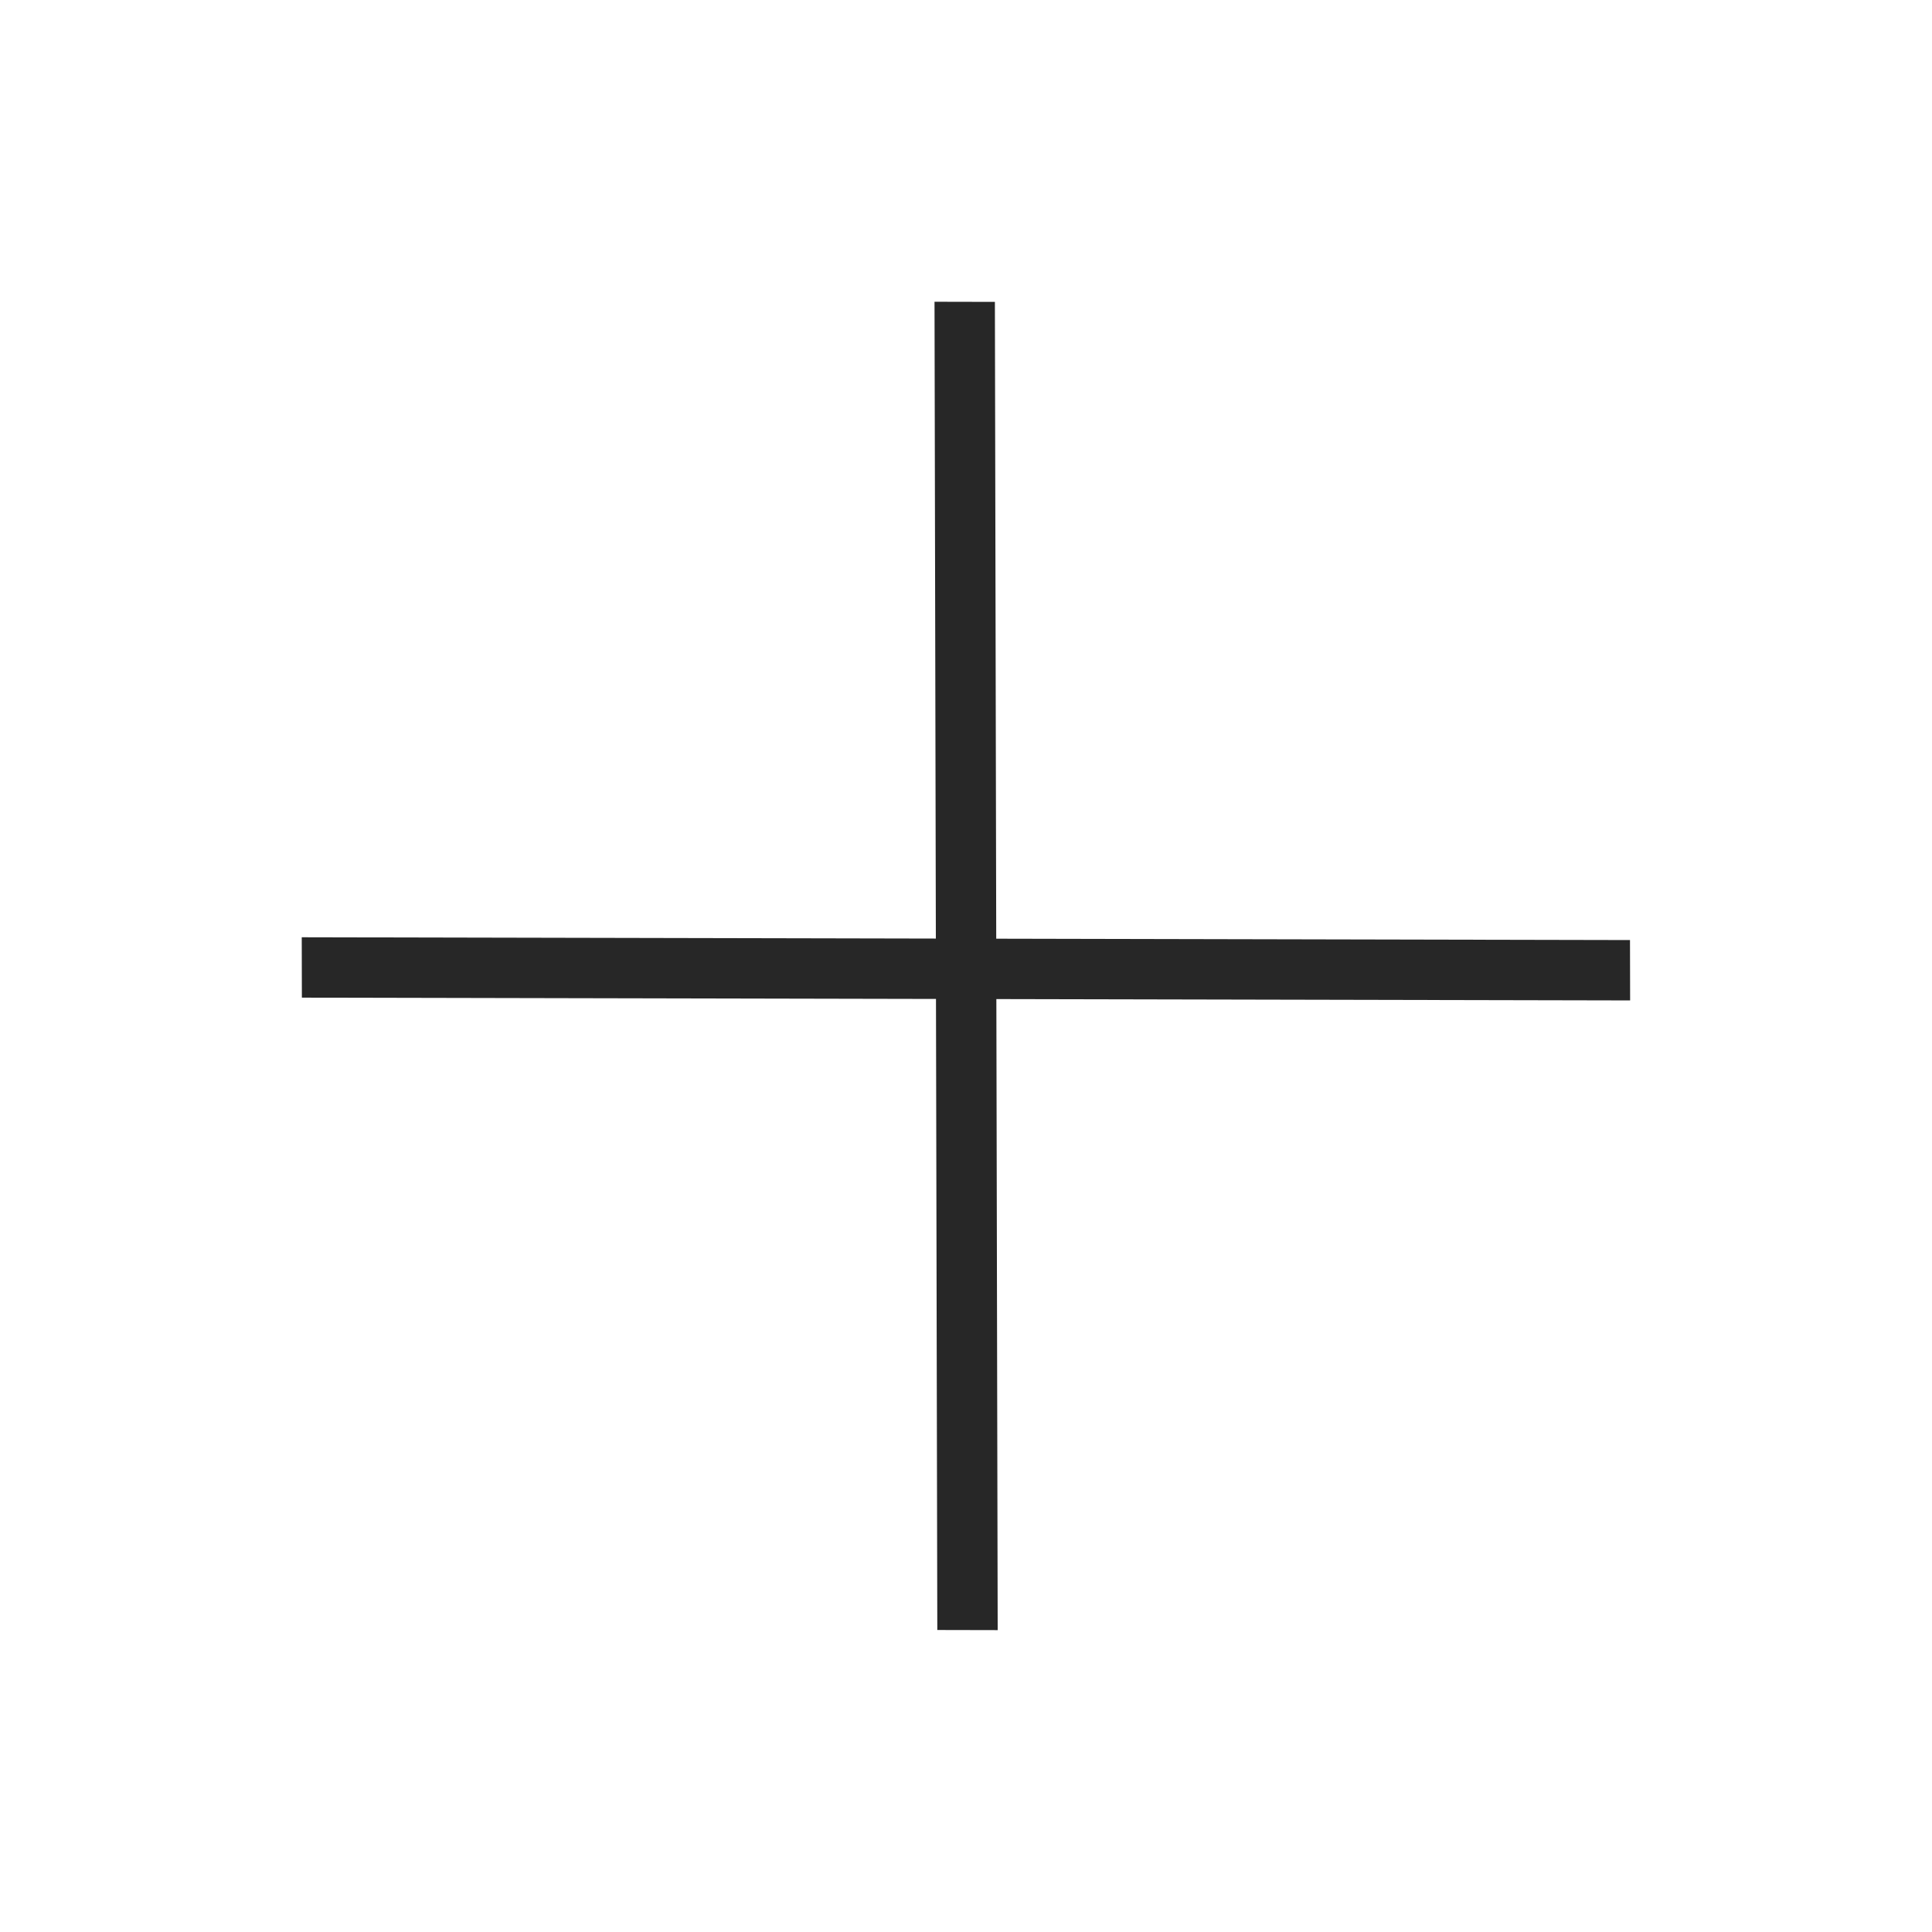
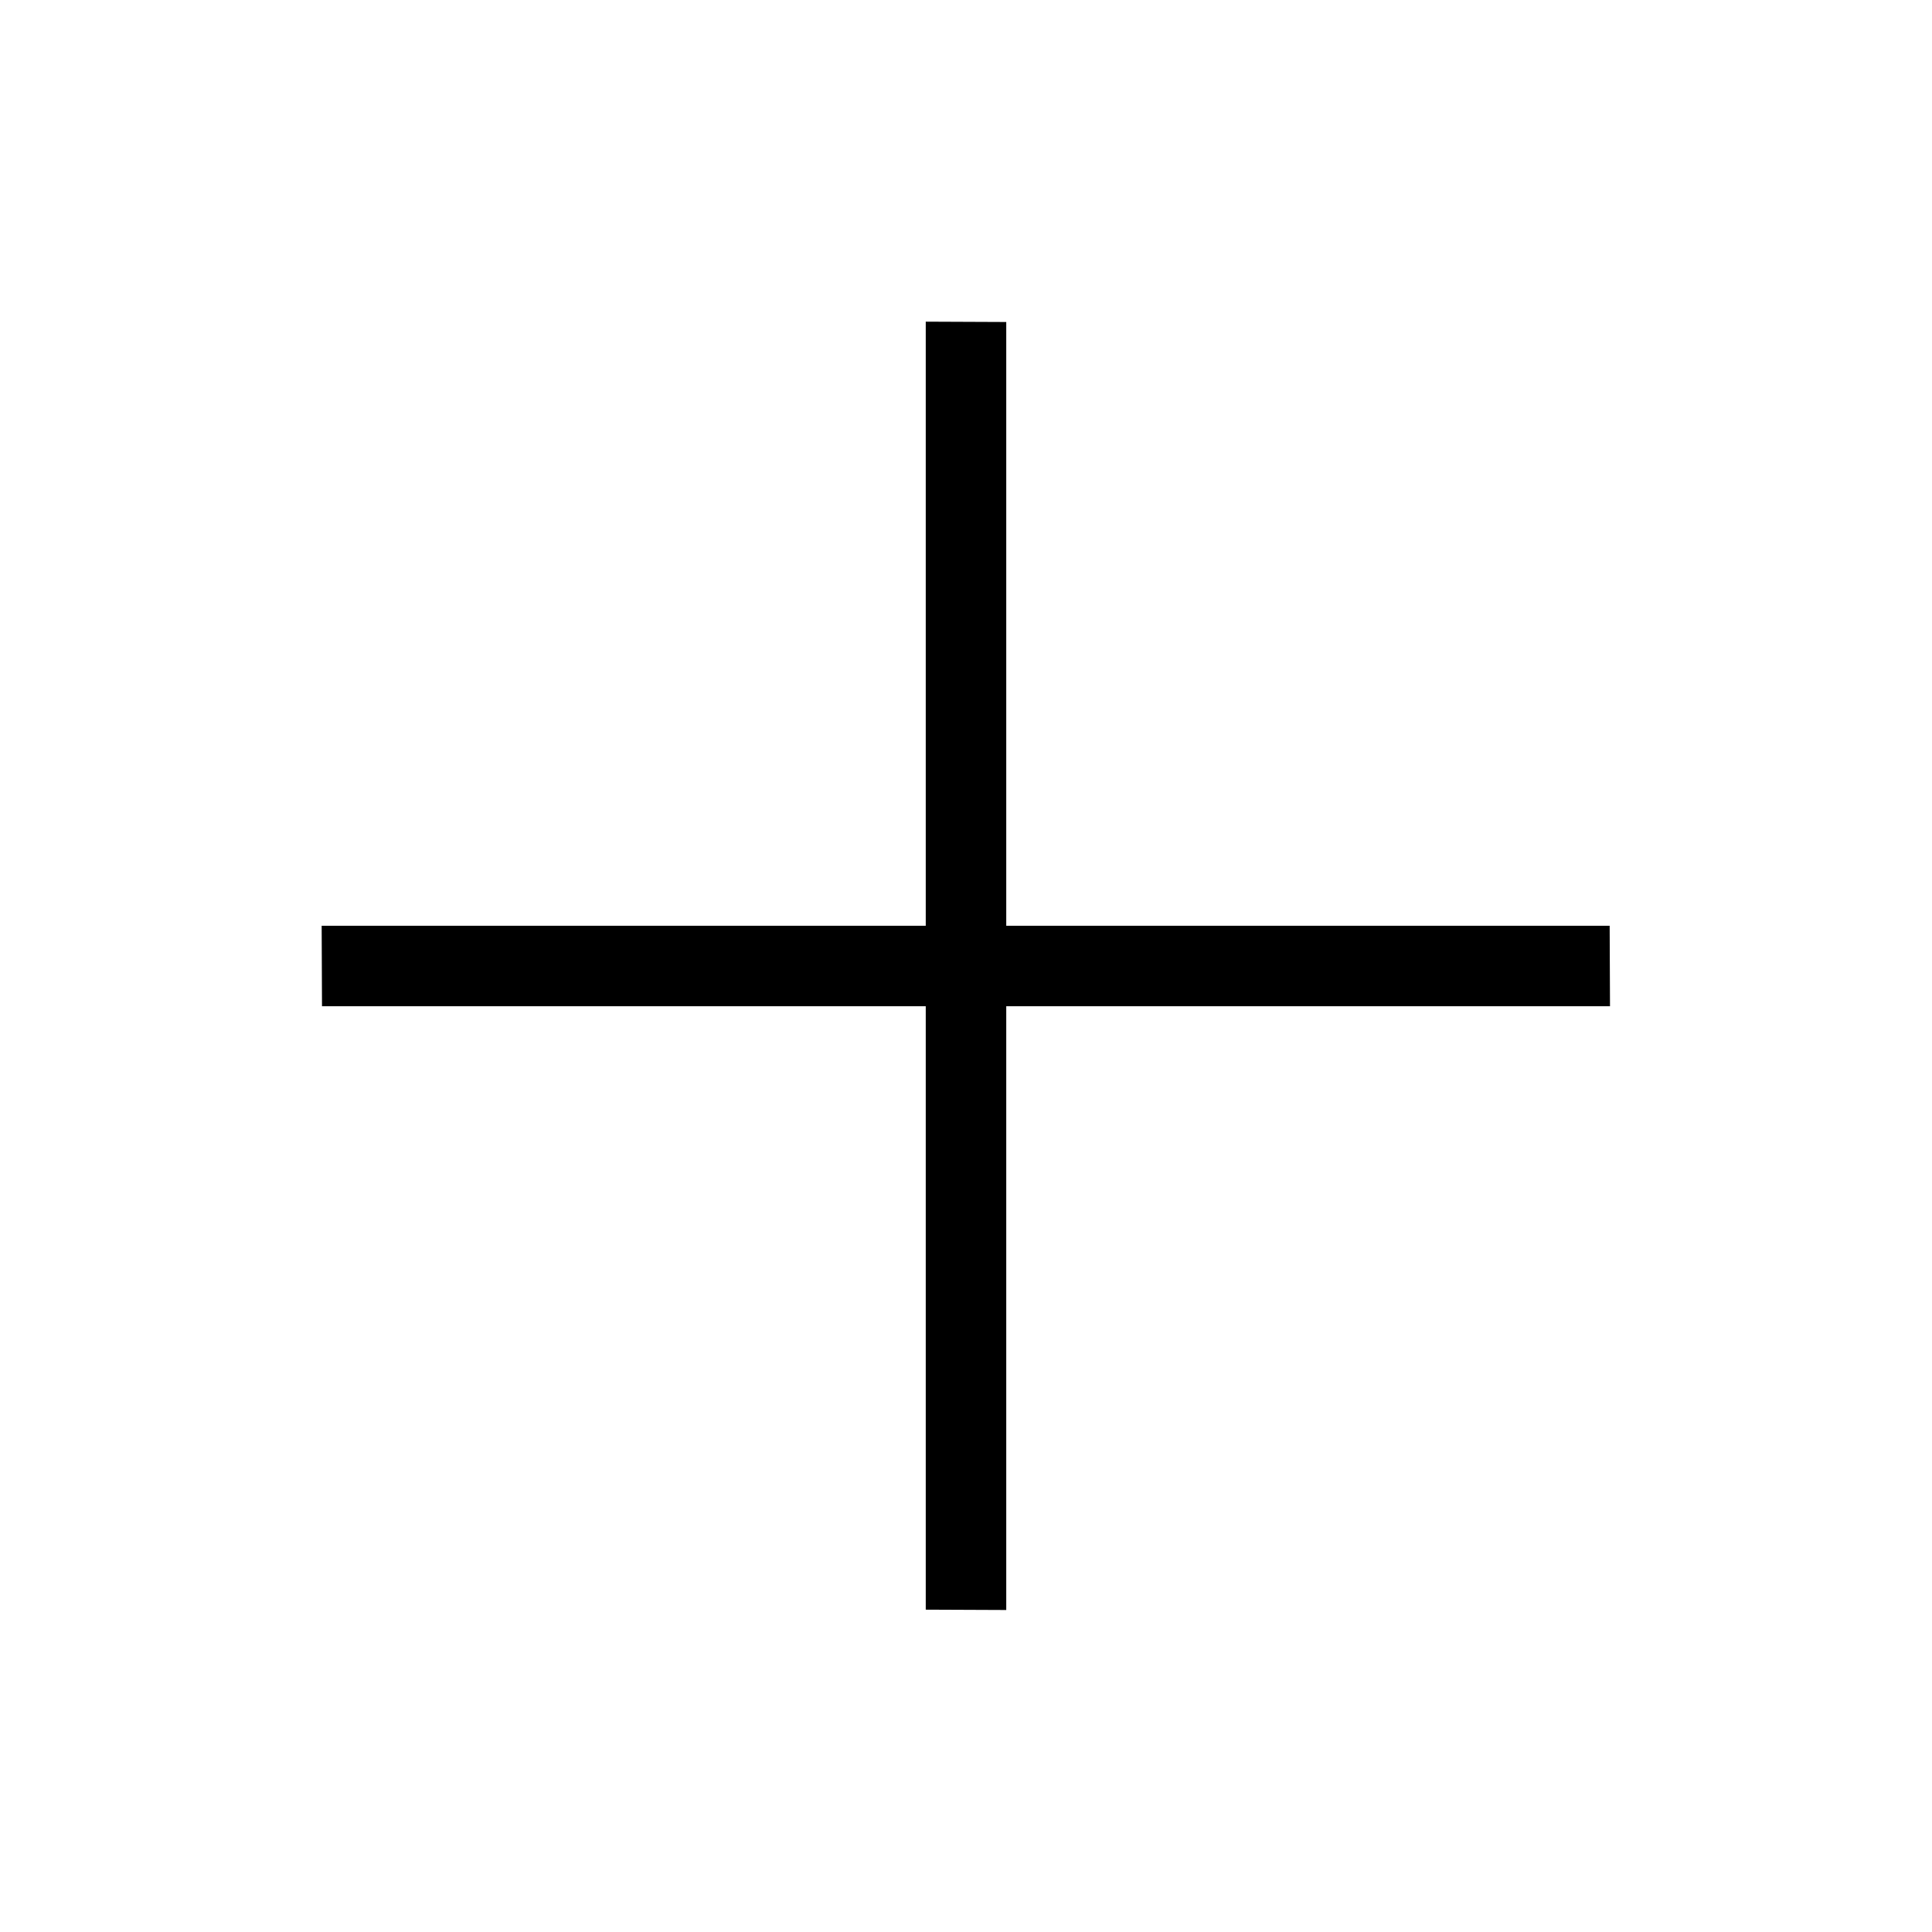
<svg xmlns="http://www.w3.org/2000/svg" width="48" height="48" viewBox="0 0 48 48" fill="none">
-   <line y1="-0.75" x2="33" y2="-0.75" transform="matrix(0.999998 0.00209904 0.00209896 0.999998 7.5 24.7861)" stroke="#272727" stroke-width="1.5" />
-   <line y1="-0.75" x2="33" y2="-0.75" transform="matrix(-0.00209904 -0.999998 0.999998 0.00209896 24.7871 40.5)" stroke="#272727" stroke-width="1.5" />
+   <line y1="-1" x2="32" y2="-1" transform="matrix(1 0 0.00419799 0.999991 8 25)" stroke="currentColor" stroke-width="2" />
+   <line y1="-1" x2="32" y2="-1" transform="matrix(0 -1 0.999991 0.00419799 25 40)" stroke="currentColor" stroke-width="2" />
</svg>
